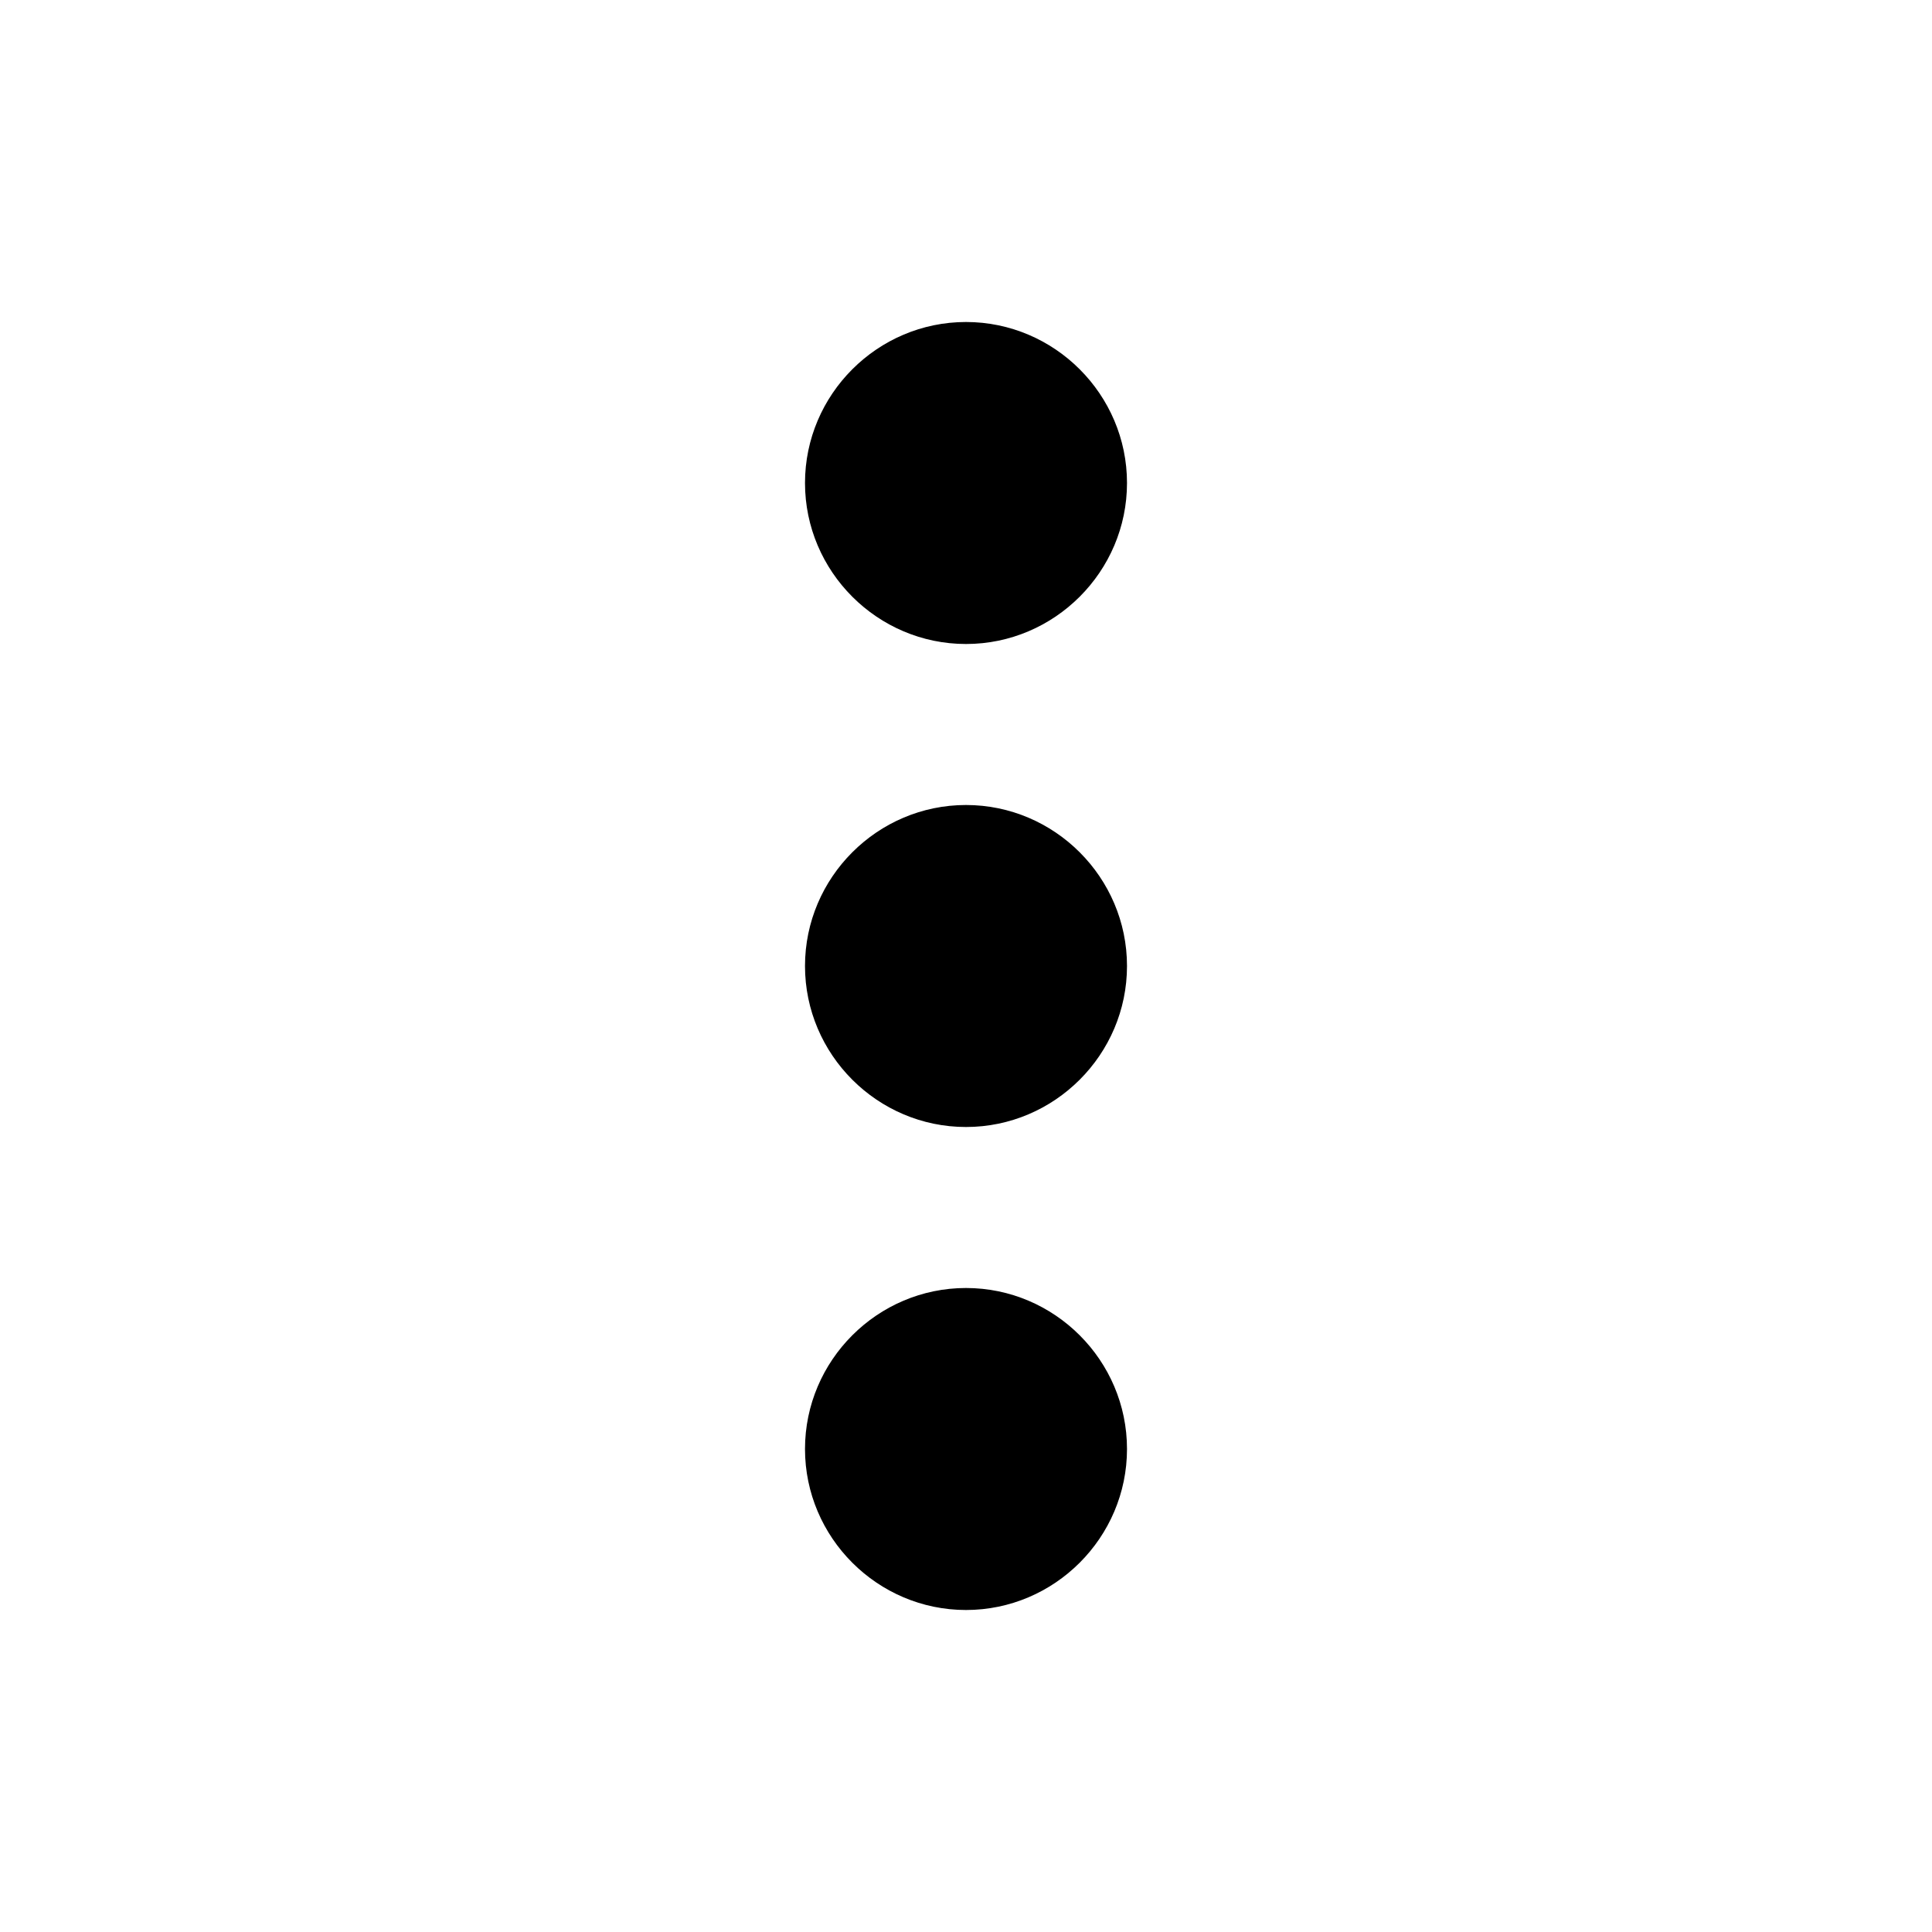
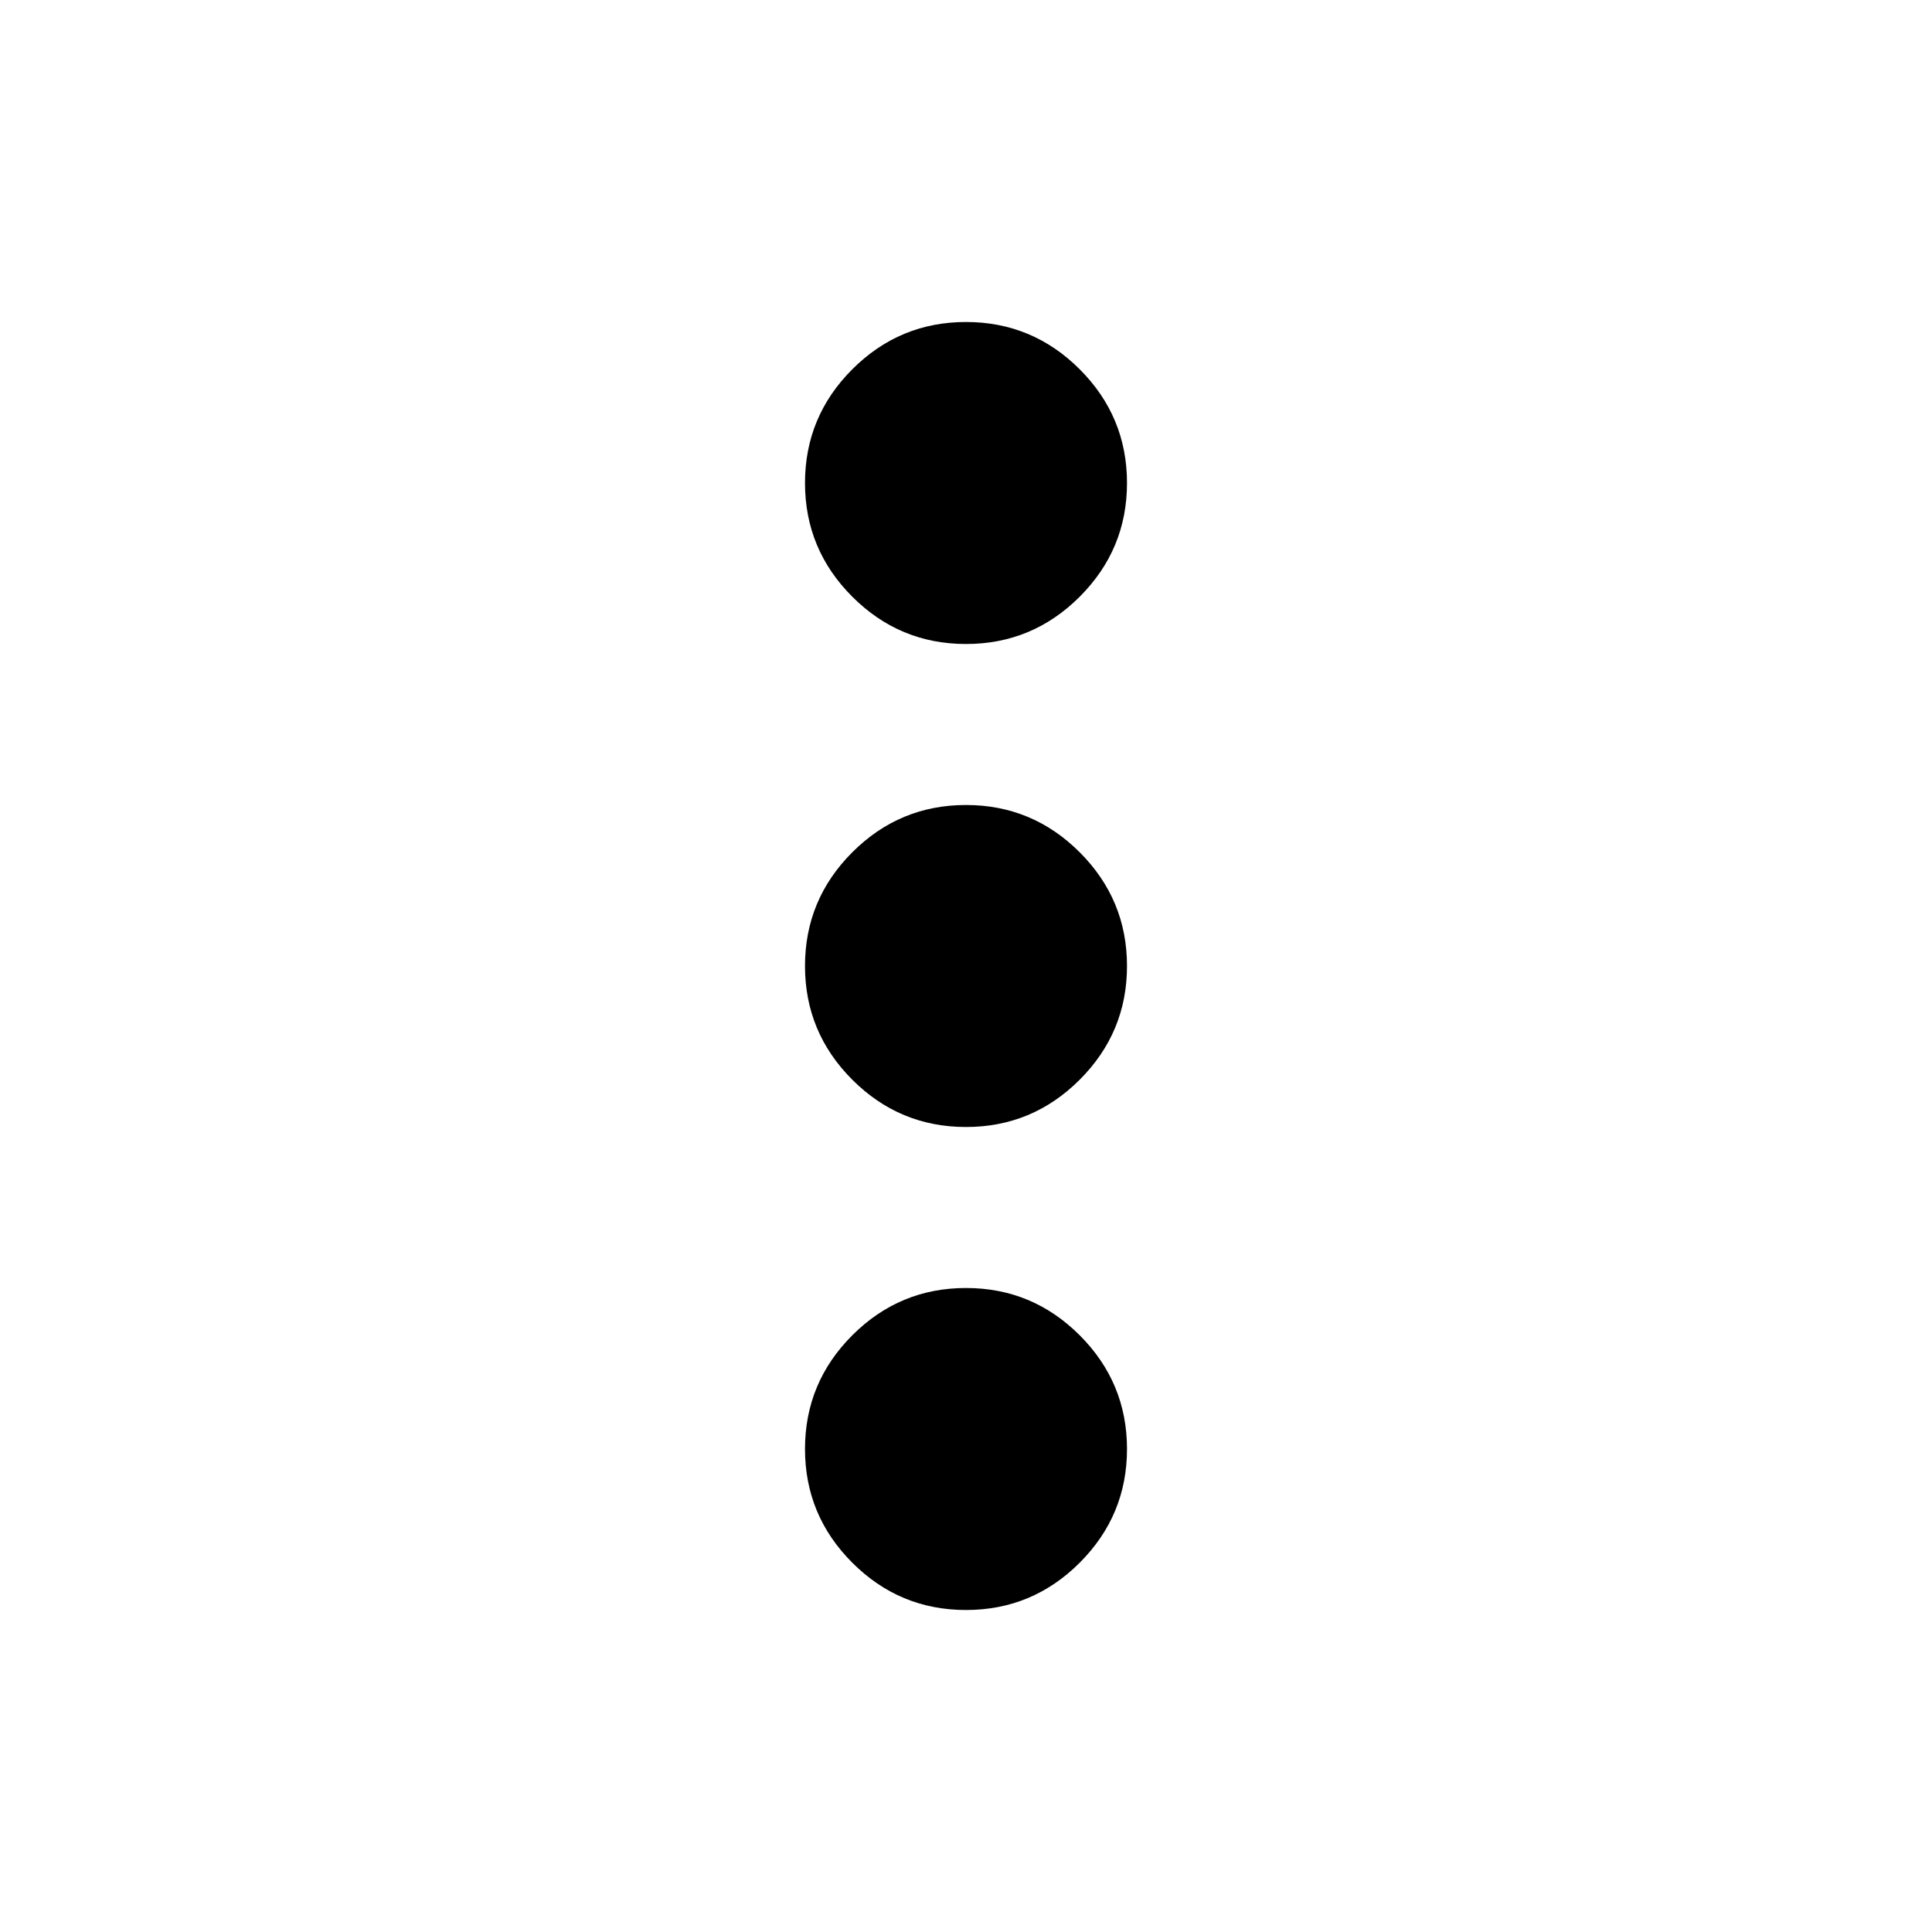
- <svg xmlns="http://www.w3.org/2000/svg" height="24" viewBox="0 0 24 24" width="24">
-   <path d="M0 0h24v24H0V0z" fill="none" />
-   <path d="M12 8c1.1 0 2-.9 2-2s-.9-2-2-2-2 .9-2 2 .9 2 2 2zm0 2c-1.1 0-2 .9-2 2s.9 2 2 2 2-.9 2-2-.9-2-2-2zm0 6c-1.1 0-2 .9-2 2s.9 2 2 2 2-.9 2-2-.9-2-2-2z" />
+ <svg xmlns="http://www.w3.org/2000/svg" viewBox="0 -960 960 960">
+   <path d="M480-160q-33 0-56.5-23.5T400-240q0-33 23.5-56.5T480-320q33 0 56.5 23.5T560-240q0 33-23.5 56.5T480-160Zm0-240q-33 0-56.5-23.5T400-480q0-33 23.5-56.5T480-560q33 0 56.5 23.5T560-480q0 33-23.5 56.5T480-400Zm0-240q-33 0-56.5-23.5T400-720q0-33 23.5-56.5T480-800q33 0 56.5 23.5T560-720q0 33-23.5 56.5T480-640Z" />
</svg>
